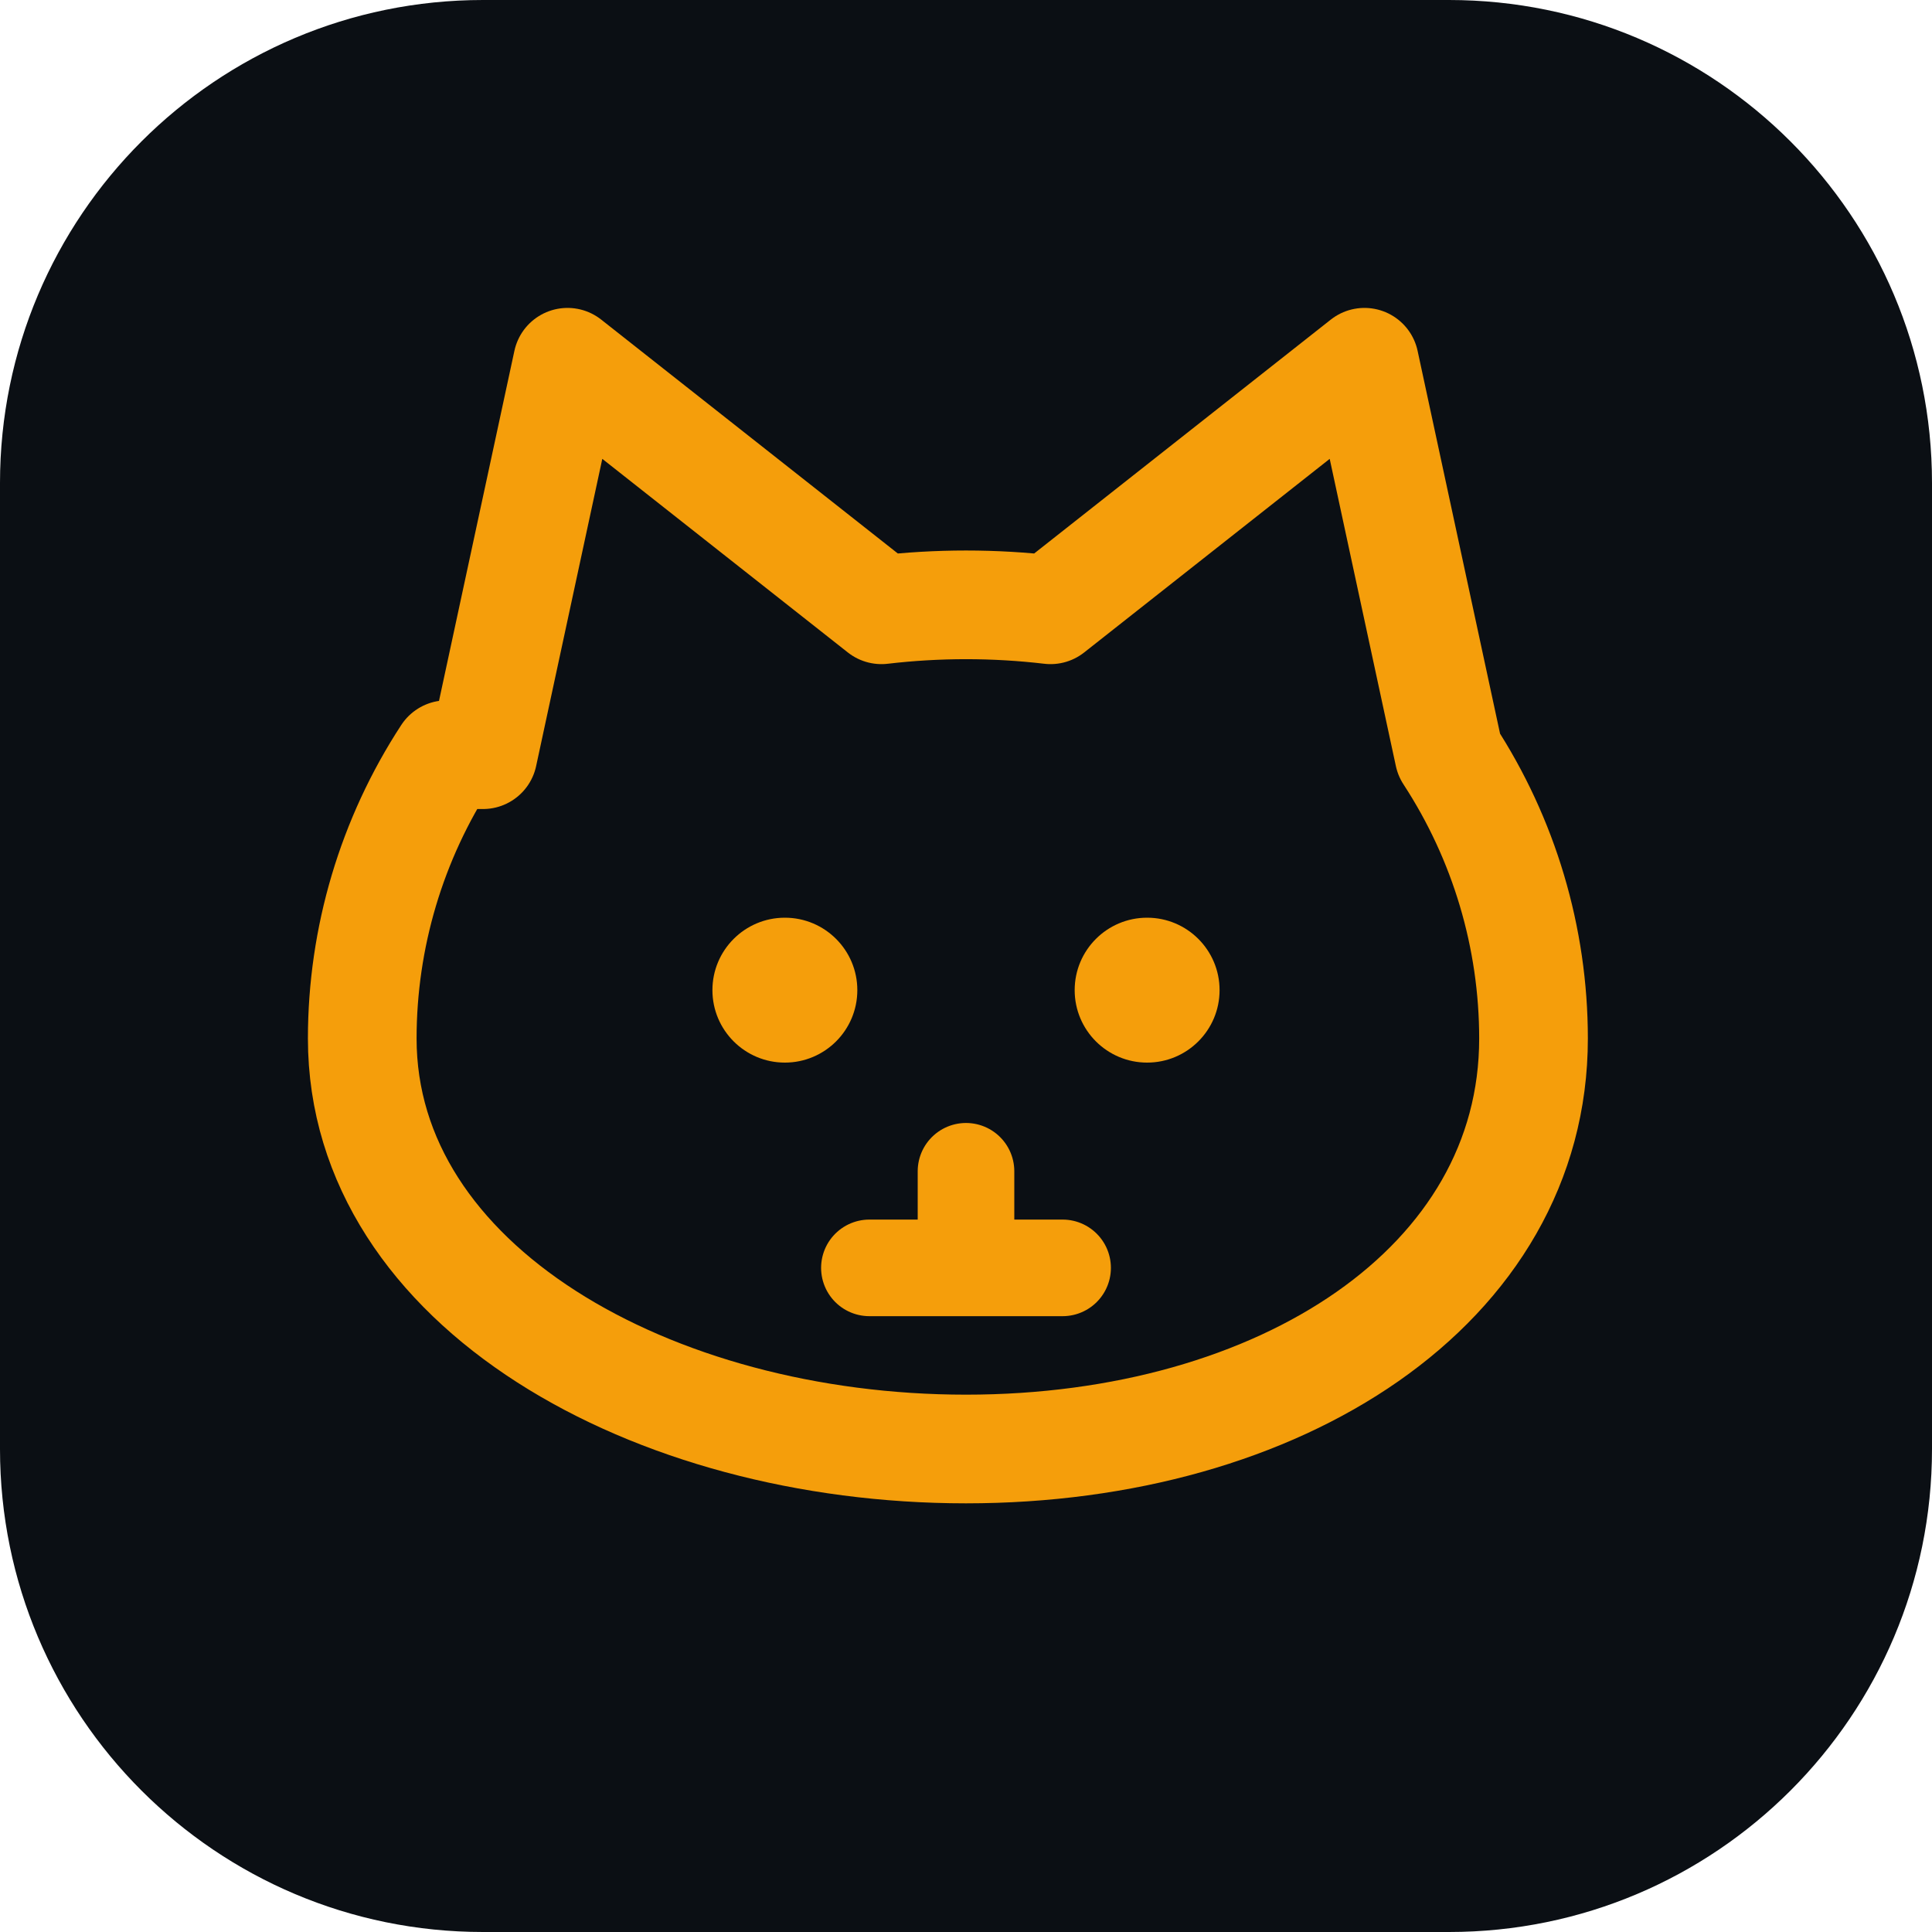
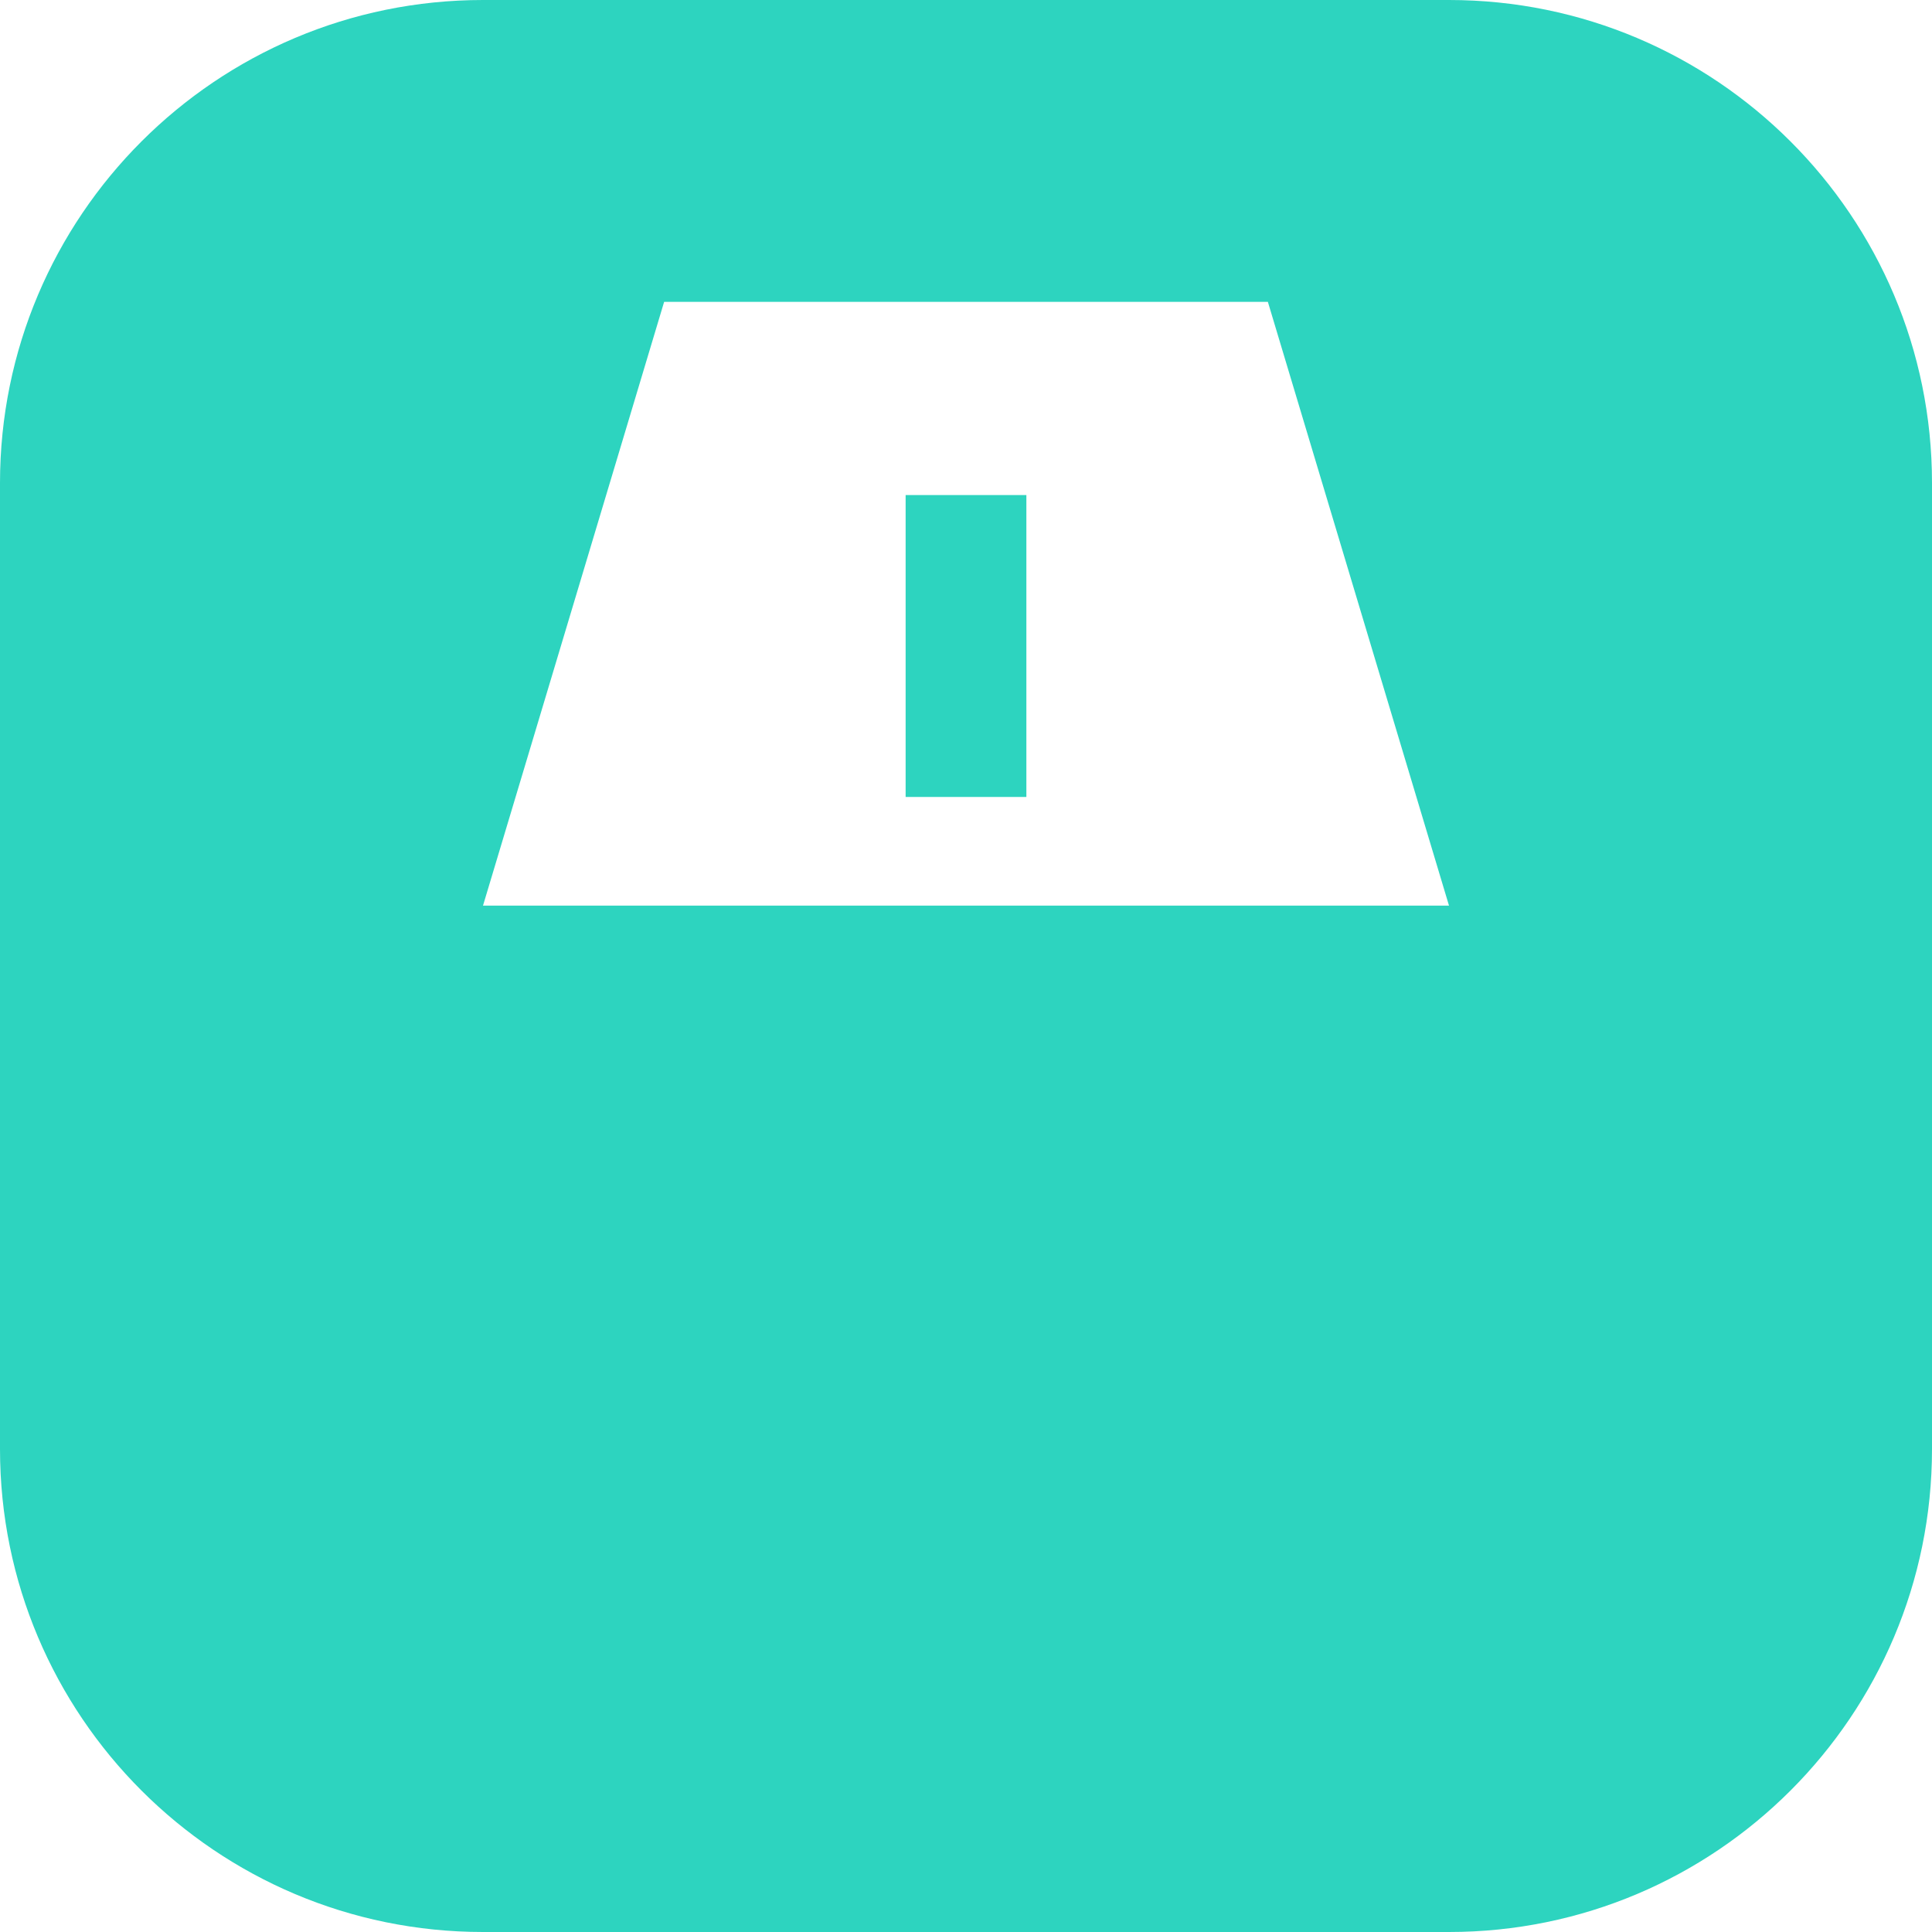
- <svg xmlns="http://www.w3.org/2000/svg" viewBox="0 0 32 32" role="img" aria-label="Meow">
-   <rect width="32" height="32" rx="8" fill="#0b0f14" />
-   <path d="M8 12.5 9.4 6l5.2 4.1a12 12 0 0 1 2.8 0L22.6 6 24 12.5a8.6 8.6 0 0 1 1.4 4.7c0 4.1-4.2 6.8-9.4 6.8S6 21.3 6 17.2a8.6 8.6 0 0 1 1.4-4.7Z" fill="none" stroke="#f59e0b" stroke-width="1.8" stroke-linejoin="round" />
-   <circle cx="13" cy="16.4" r="1.2" fill="#f59e0b" />
-   <circle cx="19" cy="16.4" r="1.2" fill="#f59e0b" />
-   <path d="M16 19.4v1.6m-1.6 0h3.2" stroke="#f59e0b" stroke-width="1.6" stroke-linecap="round" />
+ <svg xmlns="http://www.w3.org/2000/svg" viewBox="0 0 32 32" role="img" aria-label="Keystone">
+   <path fill-rule="evenodd" clip-rule="evenodd" d="M0 8a8 8 0 0 1 8-8h16a8 8 0 0 1 8 8v16a8 8 0 0 1-8 8H8a8 8 0 0 1-8-8z            M11 5h10l3 10H8z            M15 8.2h2v5h-2z" fill="#2dd4bf" />
</svg>
